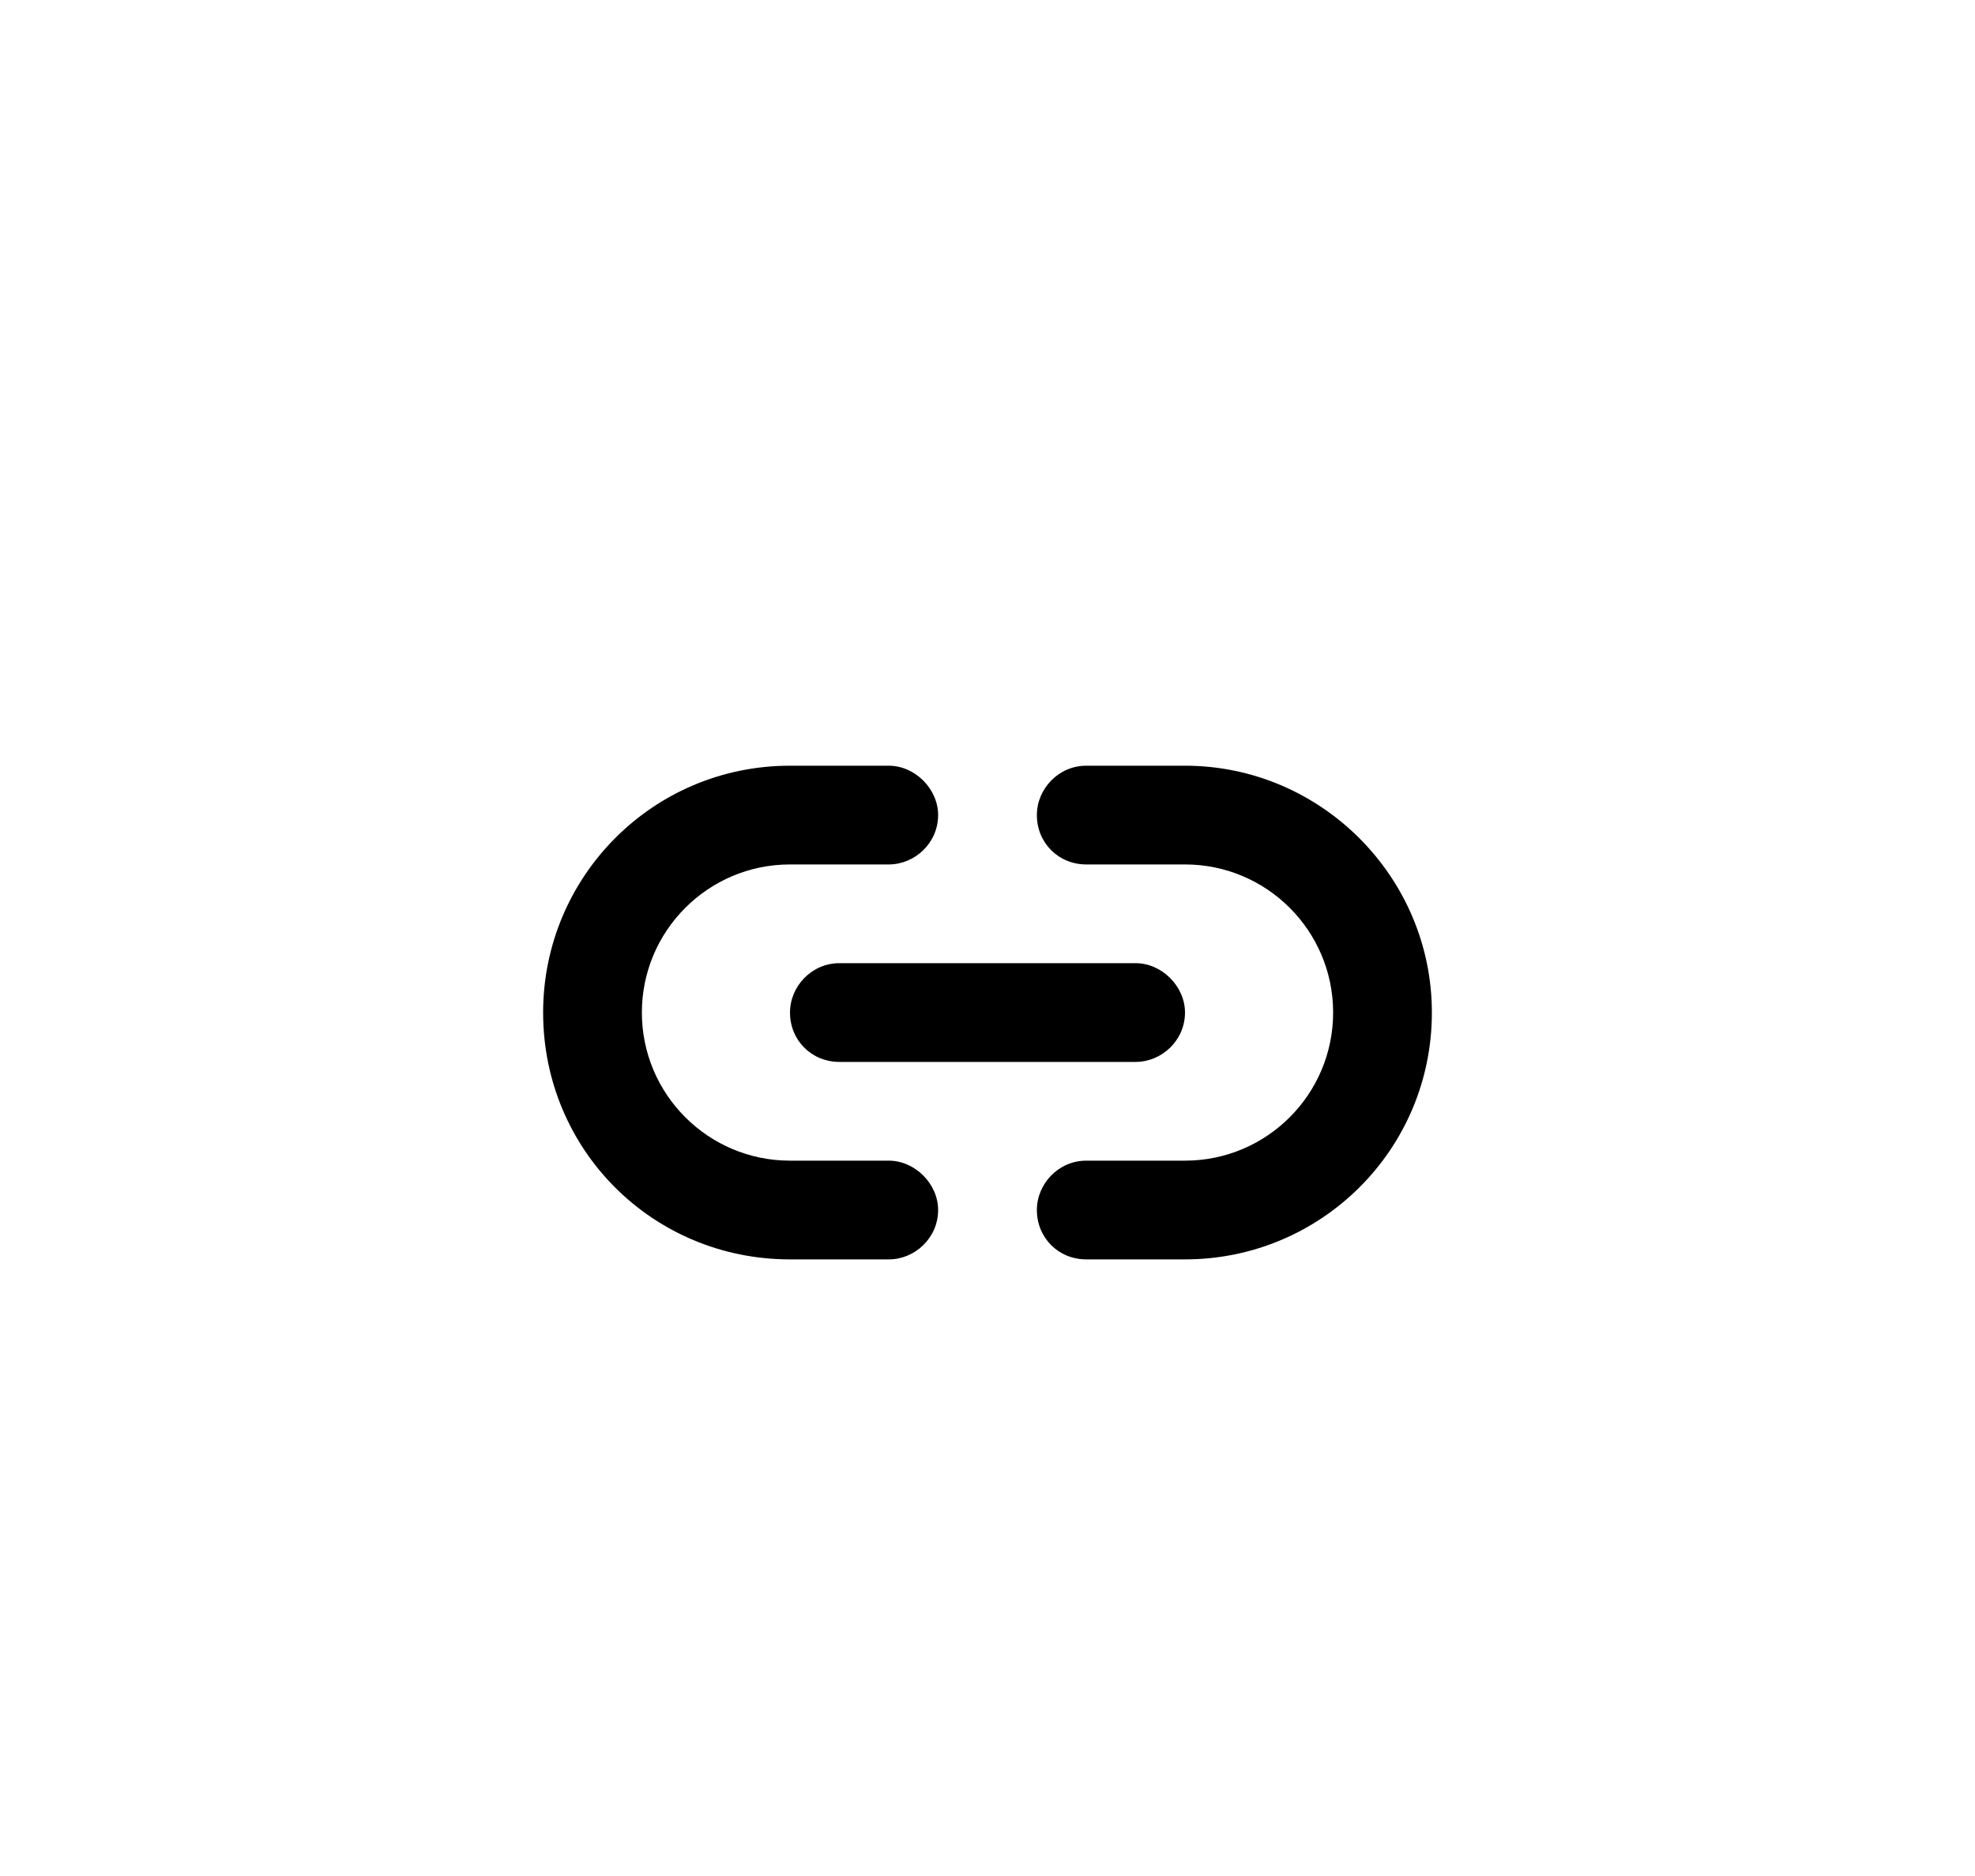
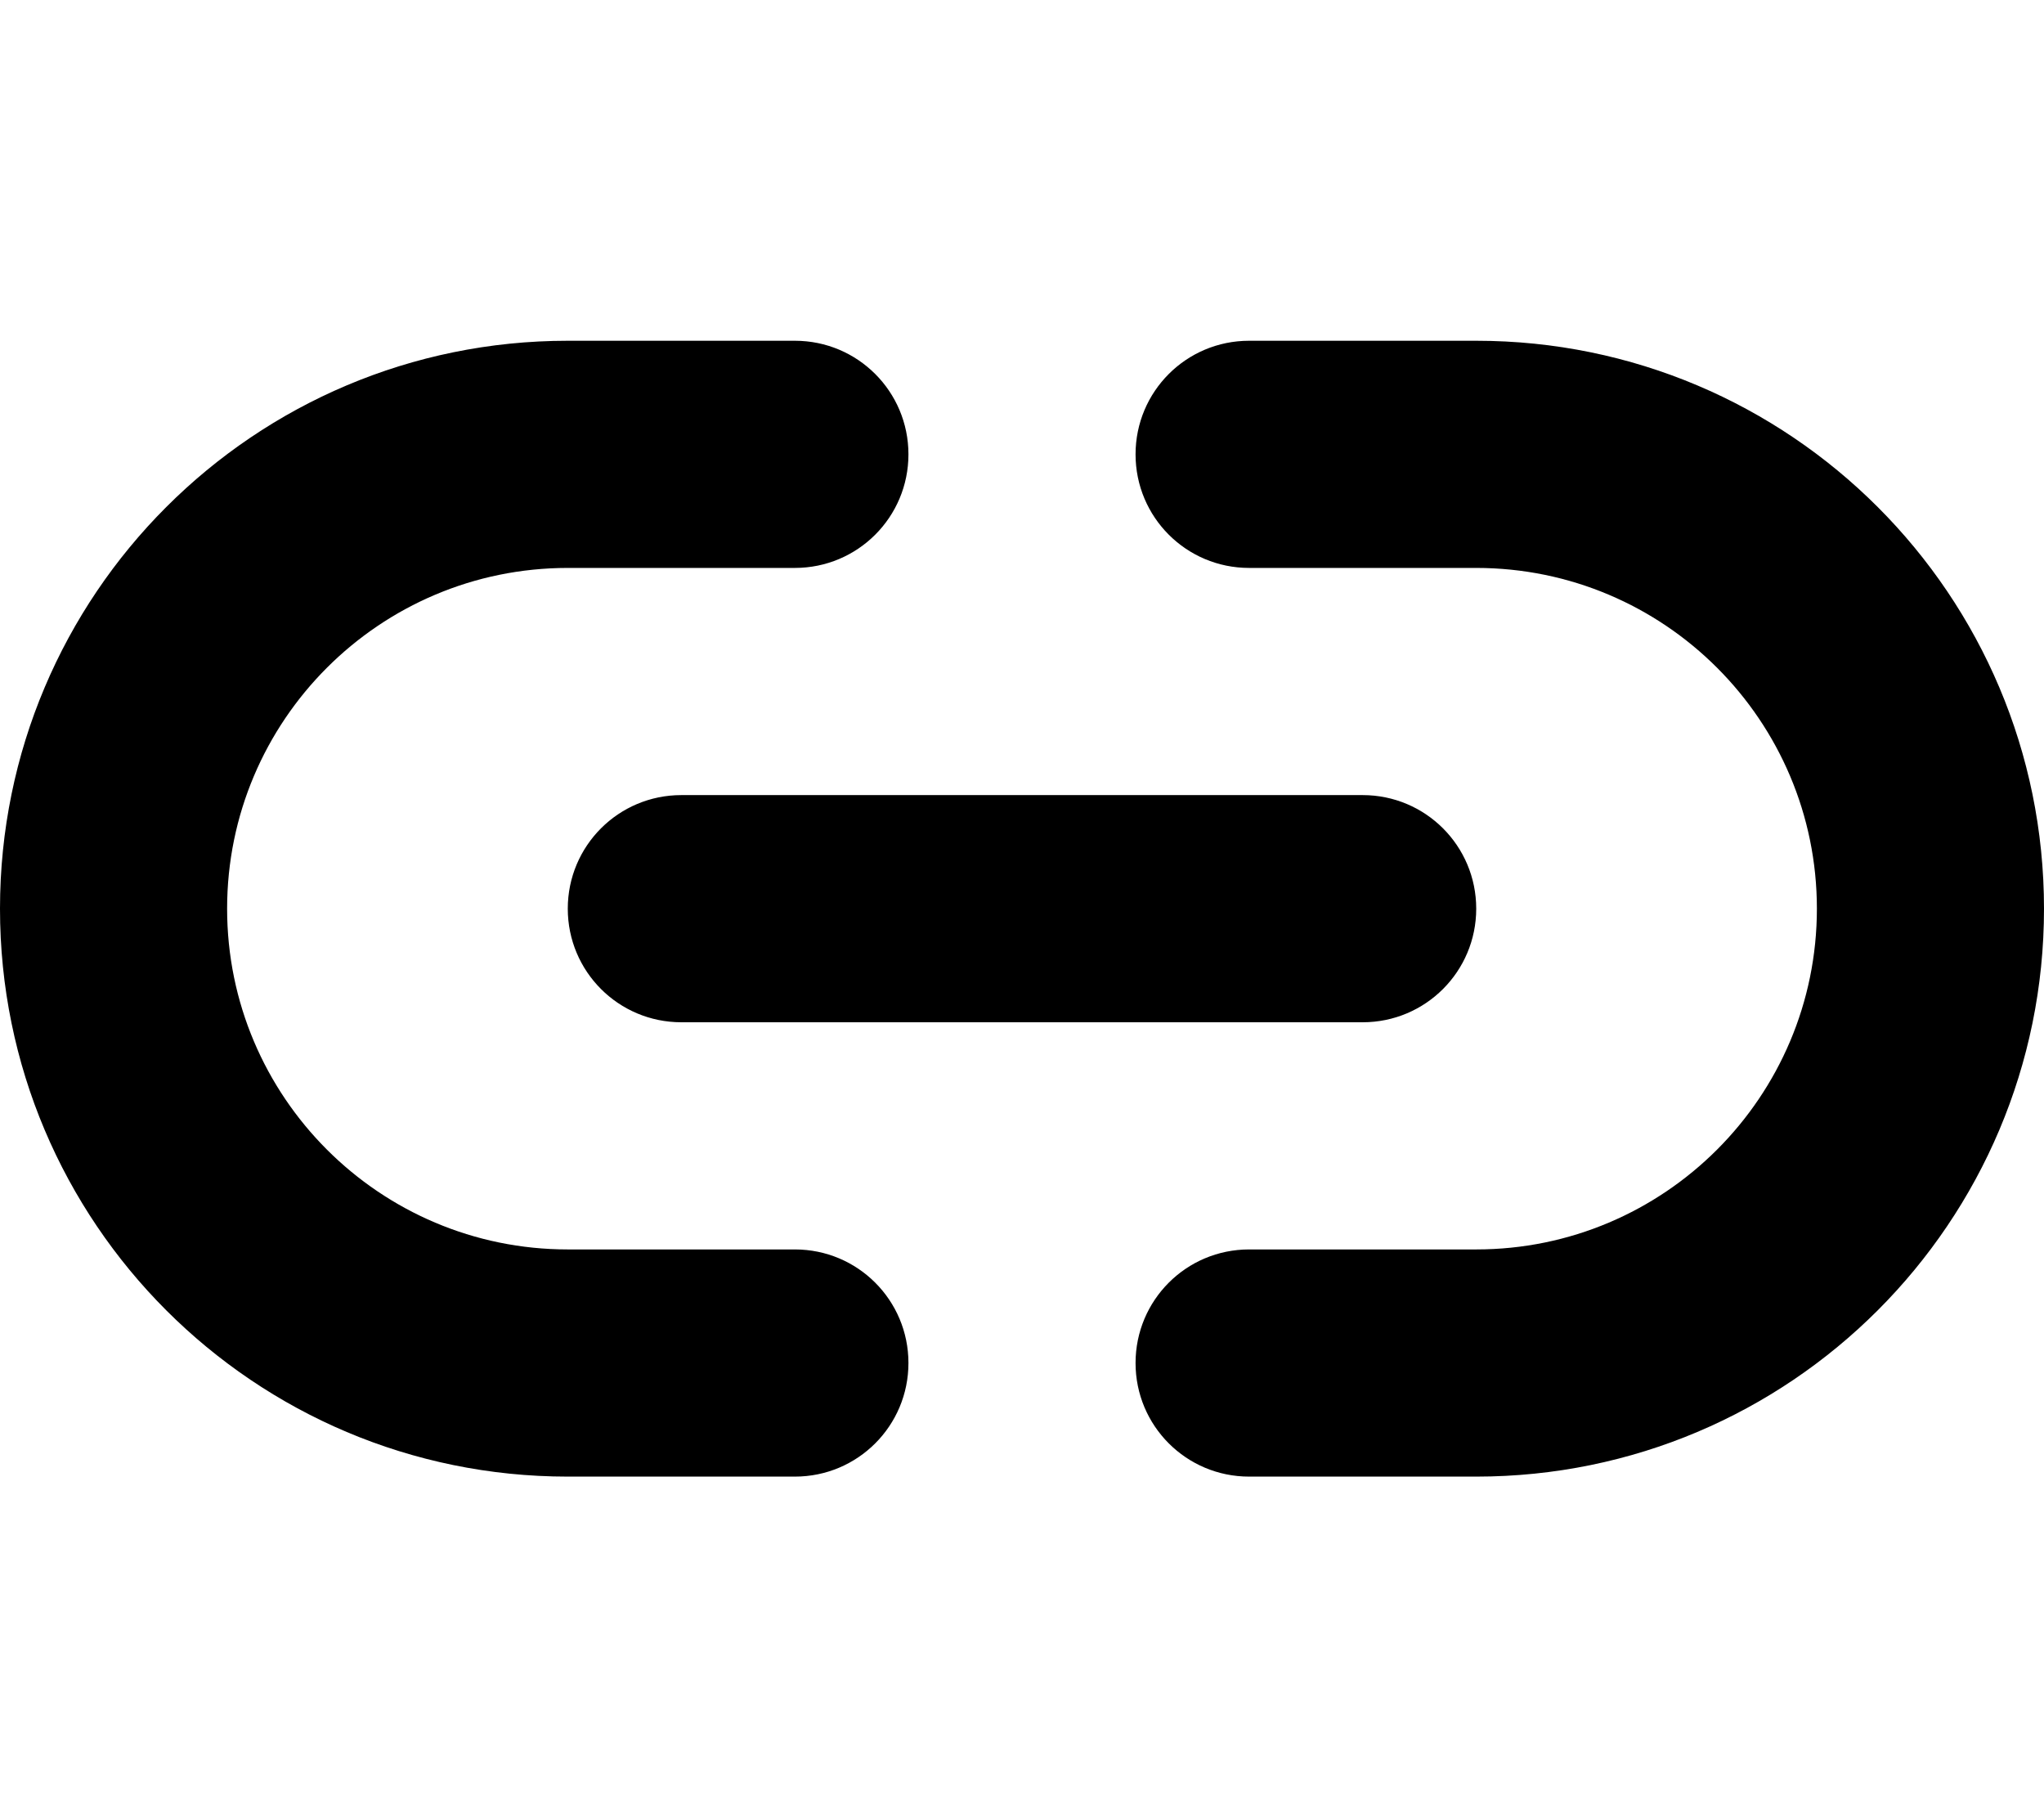
- <svg xmlns="http://www.w3.org/2000/svg" viewBox="0 0 40 38" fill="none">
-   <path d="M11 20.51C11 17.76 13.219 15.51 16 15.51H18C18.531 15.51 19 15.979 19 16.51C19 17.073 18.531 17.51 18 17.51H16C14.344 17.51 13 18.854 13 20.51C13 22.166 14.344 23.51 16 23.51H18C18.531 23.51 19 23.979 19 24.51C19 25.073 18.531 25.51 18 25.51H16C13.219 25.51 11 23.291 11 20.51ZM29 20.51C29 23.291 26.75 25.51 24 25.51H22C21.438 25.51 21 25.073 21 24.51C21 23.979 21.438 23.51 22 23.51H24C25.656 23.51 27 22.166 27 20.51C27 18.854 25.656 17.51 24 17.51H22C21.438 17.51 21 17.073 21 16.51C21 15.979 21.438 15.51 22 15.51H24C26.75 15.51 29 17.76 29 20.51ZM17 19.51H23C23.531 19.51 24 19.979 24 20.51C24 21.073 23.531 21.51 23 21.51H17C16.438 21.51 16 21.073 16 20.51C16 19.979 16.438 19.51 17 19.51Z" fill="black" />
+ <svg xmlns="http://www.w3.org/2000/svg" viewBox="0 0 576 512">
+   <path d="M0 256C0 167.6 71.6 96 160 96h64c17.7 0 32 14.3 32 32s-14.3 32-32 32H160c-53 0-96 43-96 96s43 96 96 96h64c17.7 0 32 14.3 32 32s-14.3 32-32 32H160C71.6 416 0 344.4 0 256zm576 0c0 88.4-71.6 160-160 160H352c-17.7 0-32-14.3-32-32s14.3-32 32-32h64c53 0 96-43 96-96s-43-96-96-96H352c-17.7 0-32-14.3-32-32s14.3-32 32-32h64c88.4 0 160 71.6 160 160zM192 224H384c17.7 0 32 14.3 32 32s-14.3 32-32 32H192c-17.7 0-32-14.3-32-32s14.3-32 32-32z" />
</svg>
